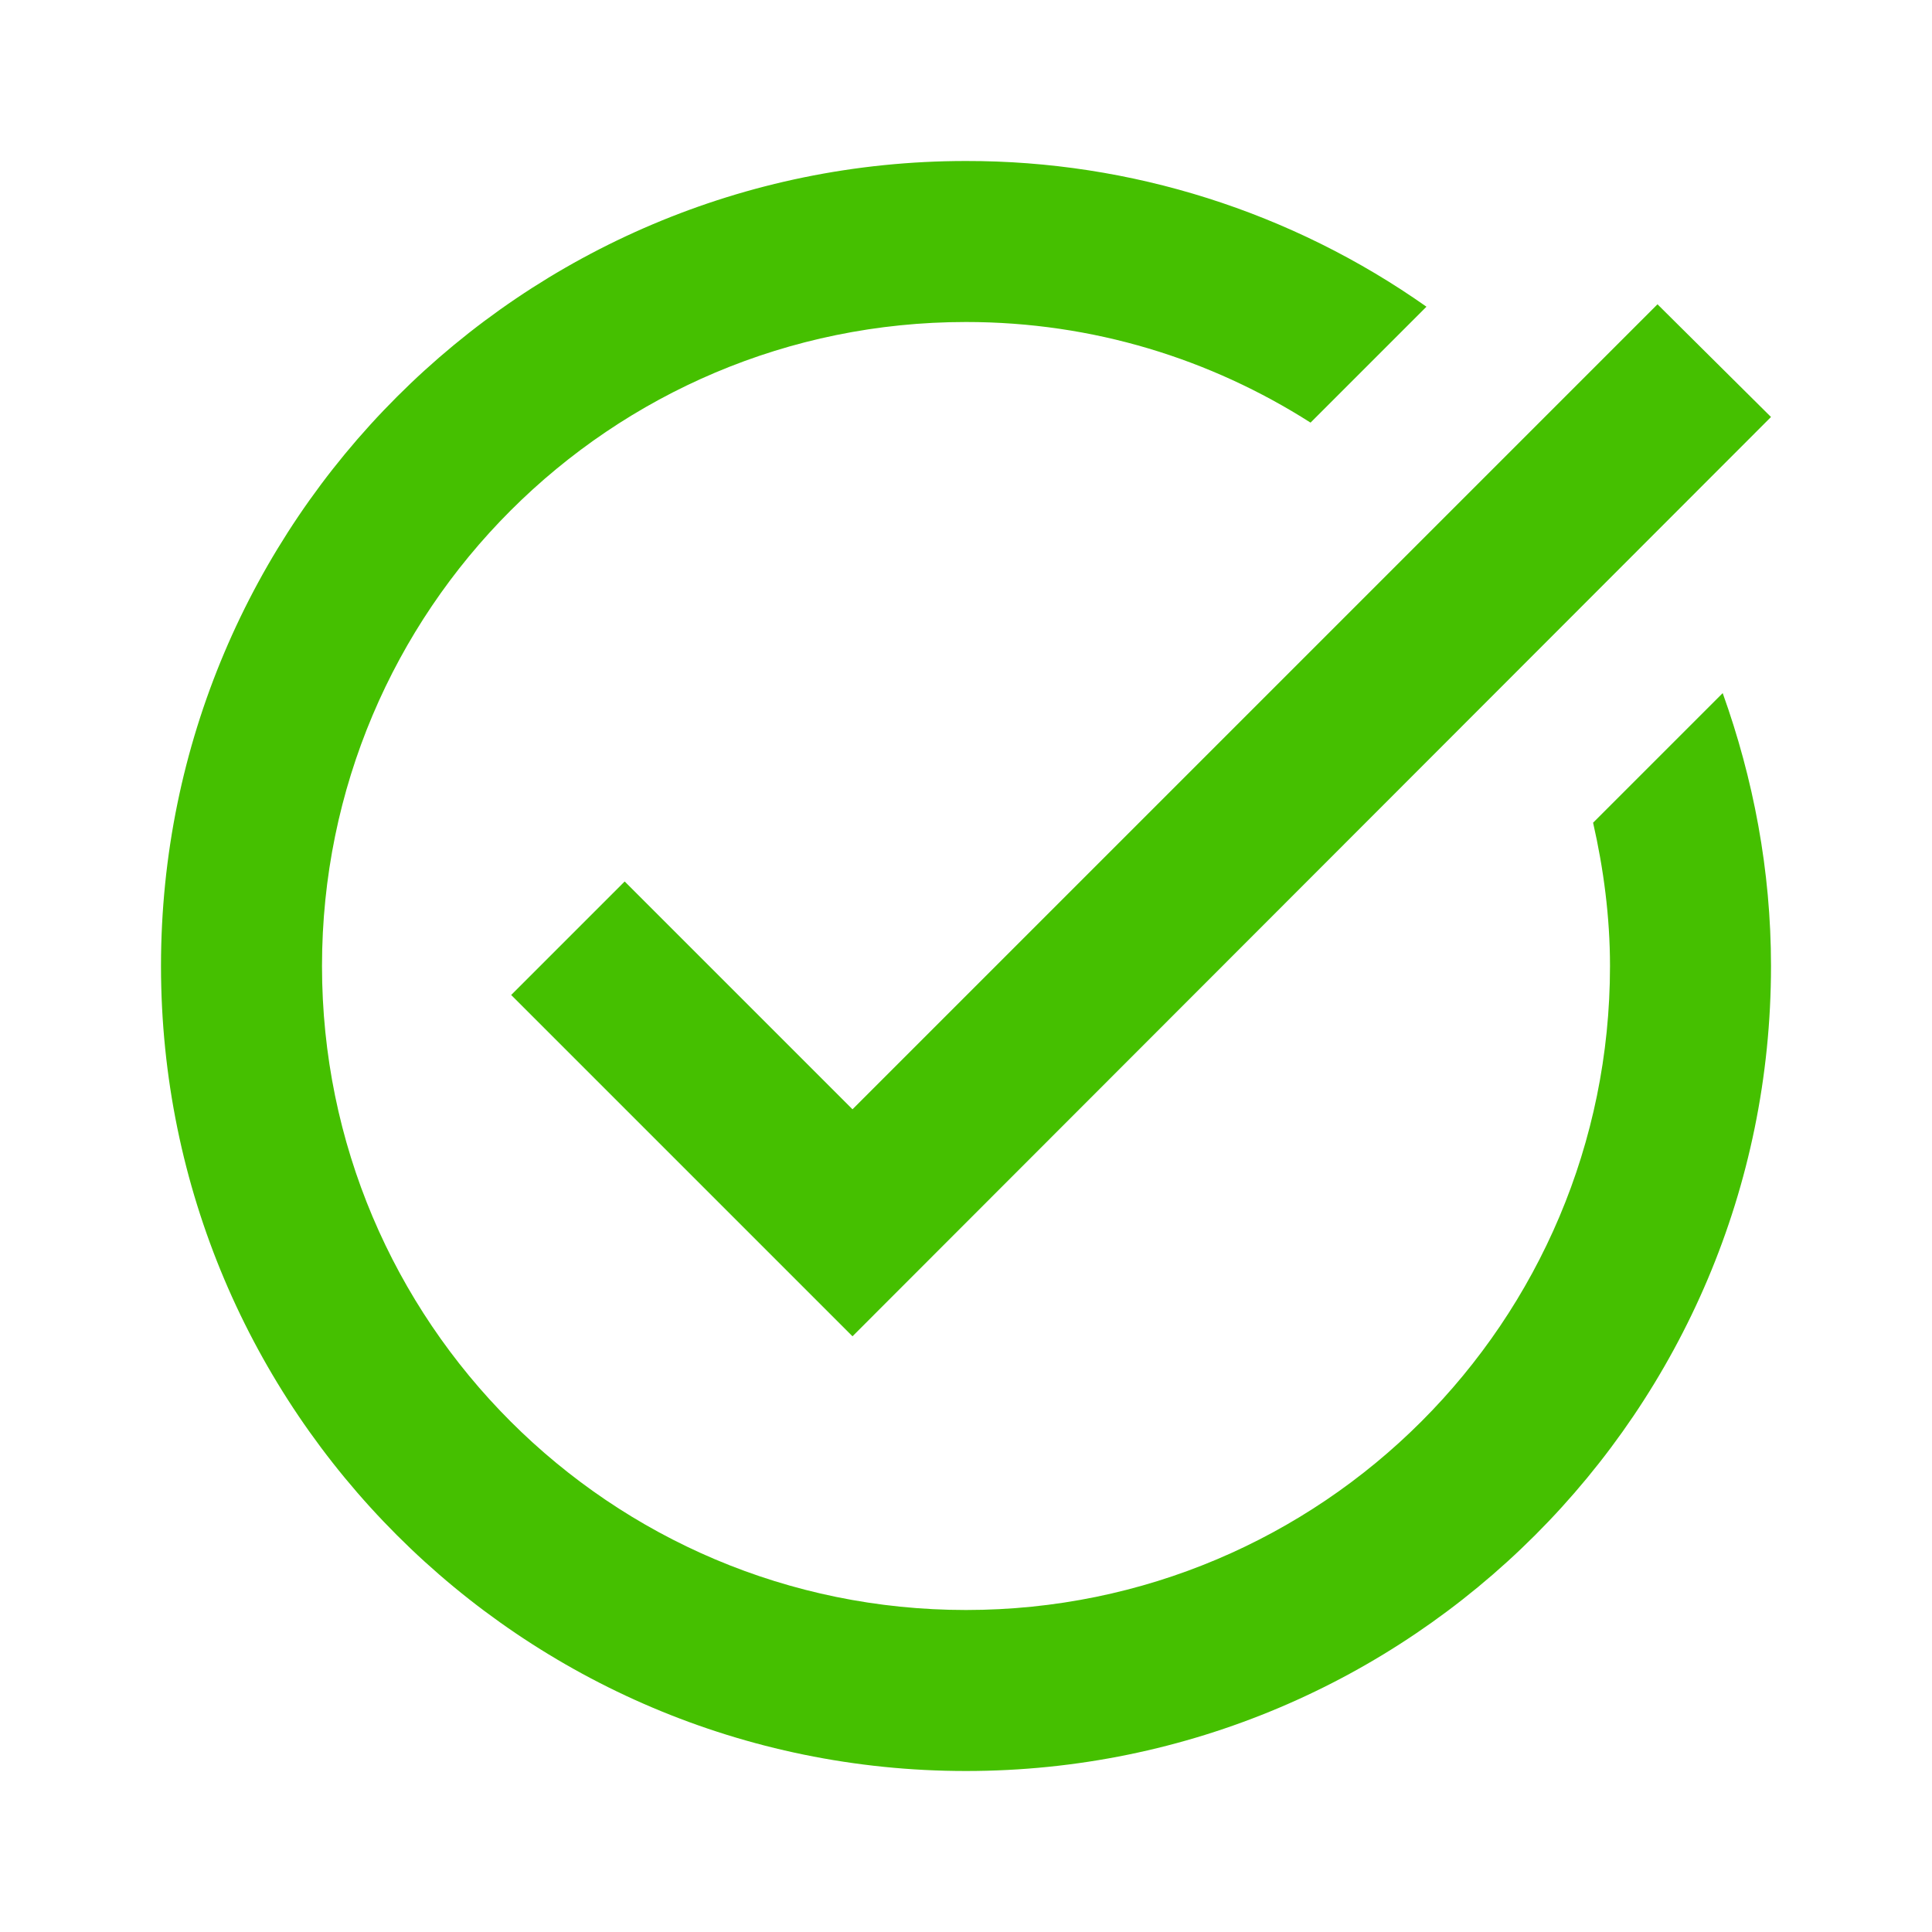
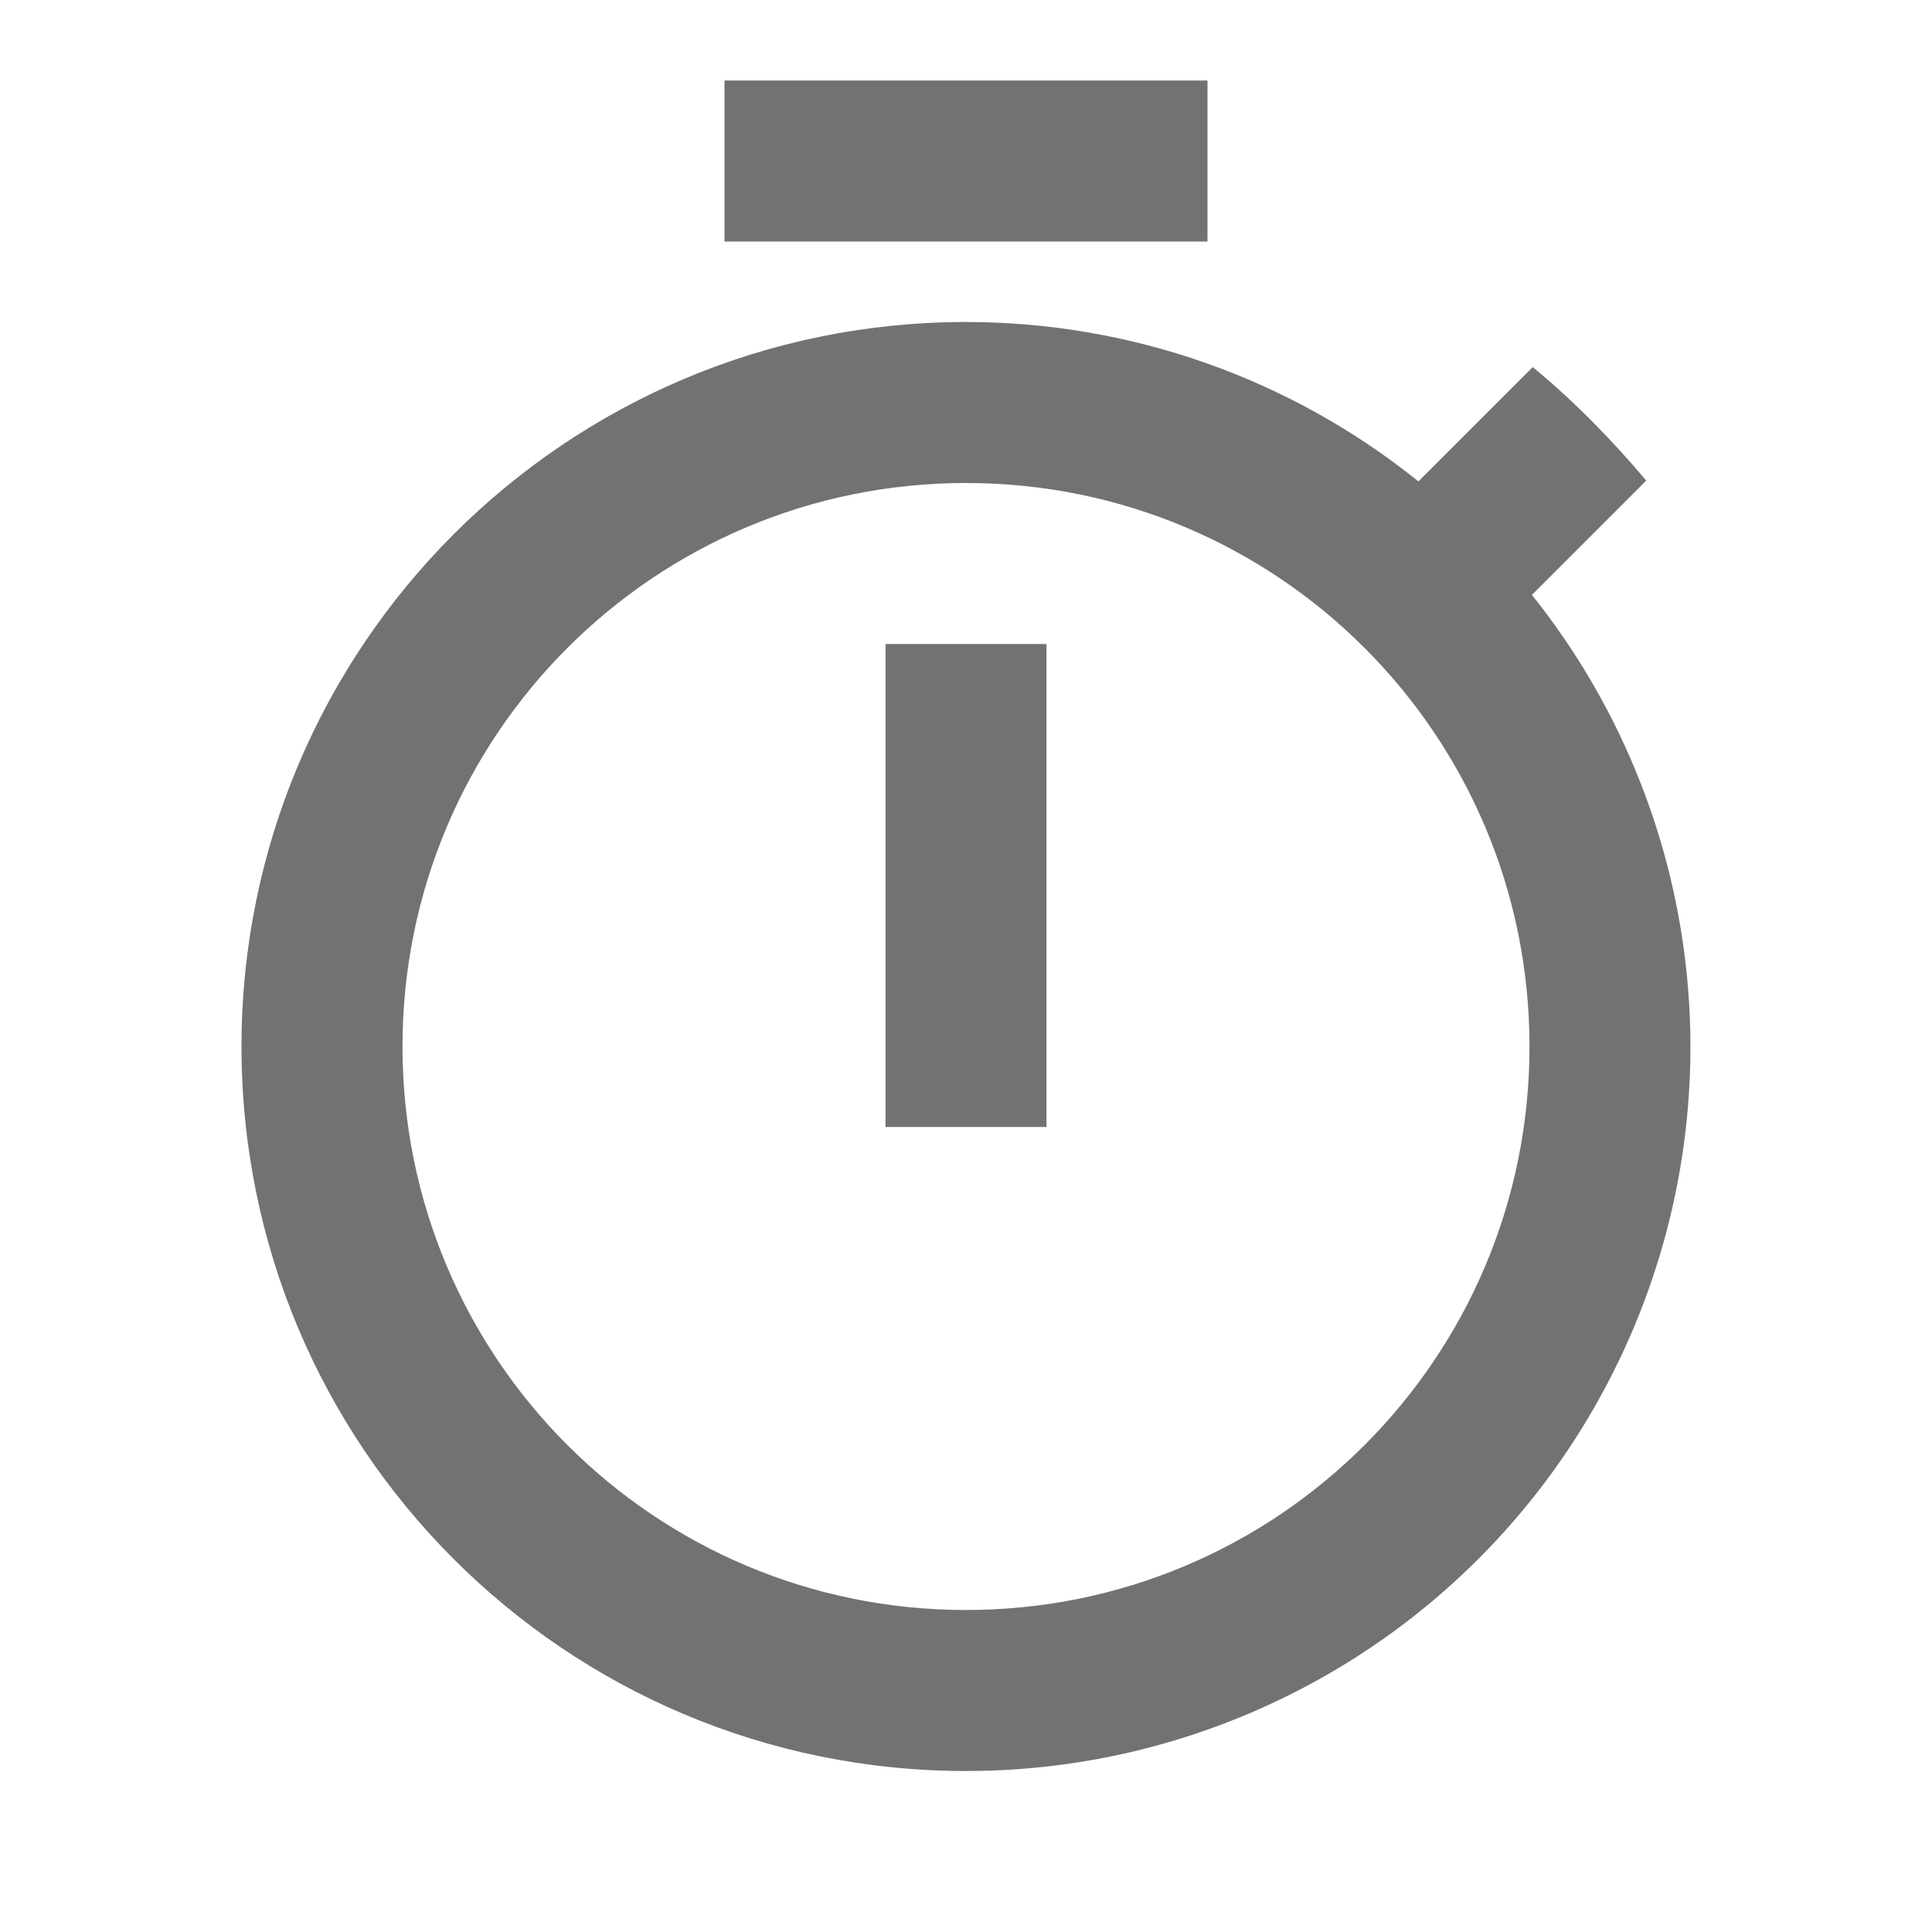
<svg xmlns="http://www.w3.org/2000/svg" width="24" height="24" viewBox="0 0 24 24" fill="none">
-   <path d="M22 5.18L10.59 16.6L6.35 12.36L7.76 10.95L10.59 13.78L20.59 3.78L22 5.18ZM19.79 10.22C19.92 10.79 20 11.39 20 12C20 16.42 16.42 20 12 20C7.58 20 4 16.42 4 12C4 7.58 7.58 4 12 4C13.58 4 15.04 4.46 16.28 5.25L17.72 3.81C16.046 2.63 14.048 1.997 12 2C6.48 2 2 6.48 2 12C2 17.52 6.48 22 12 22C17.52 22 22 17.52 22 12C22 10.81 21.78 9.67 21.4 8.61L19.79 10.22Z" fill="#45C000" />
+   <path d="M15 1H9V3H15V1ZM11 14H13V8H11V14ZM19.03 7.39L20.45 5.97C20.02 5.46 19.55 4.98 19.04 4.56L17.62 5.98C16.027 4.698 14.044 4 12 4C7.03 4 3 8.03 3 13C3 17.97 7.02 22 12 22C13.694 22.001 15.354 21.523 16.789 20.622C18.224 19.721 19.375 18.433 20.109 16.906C20.844 15.379 21.133 13.676 20.942 11.992C20.751 10.309 20.088 8.713 19.03 7.39ZM12 20C8.13 20 5 16.87 5 13C5 9.13 8.13 6 12 6C15.87 6 19 9.13 19 13C19 16.87 15.87 20 12 20Z" fill="#727272" />
</svg>
